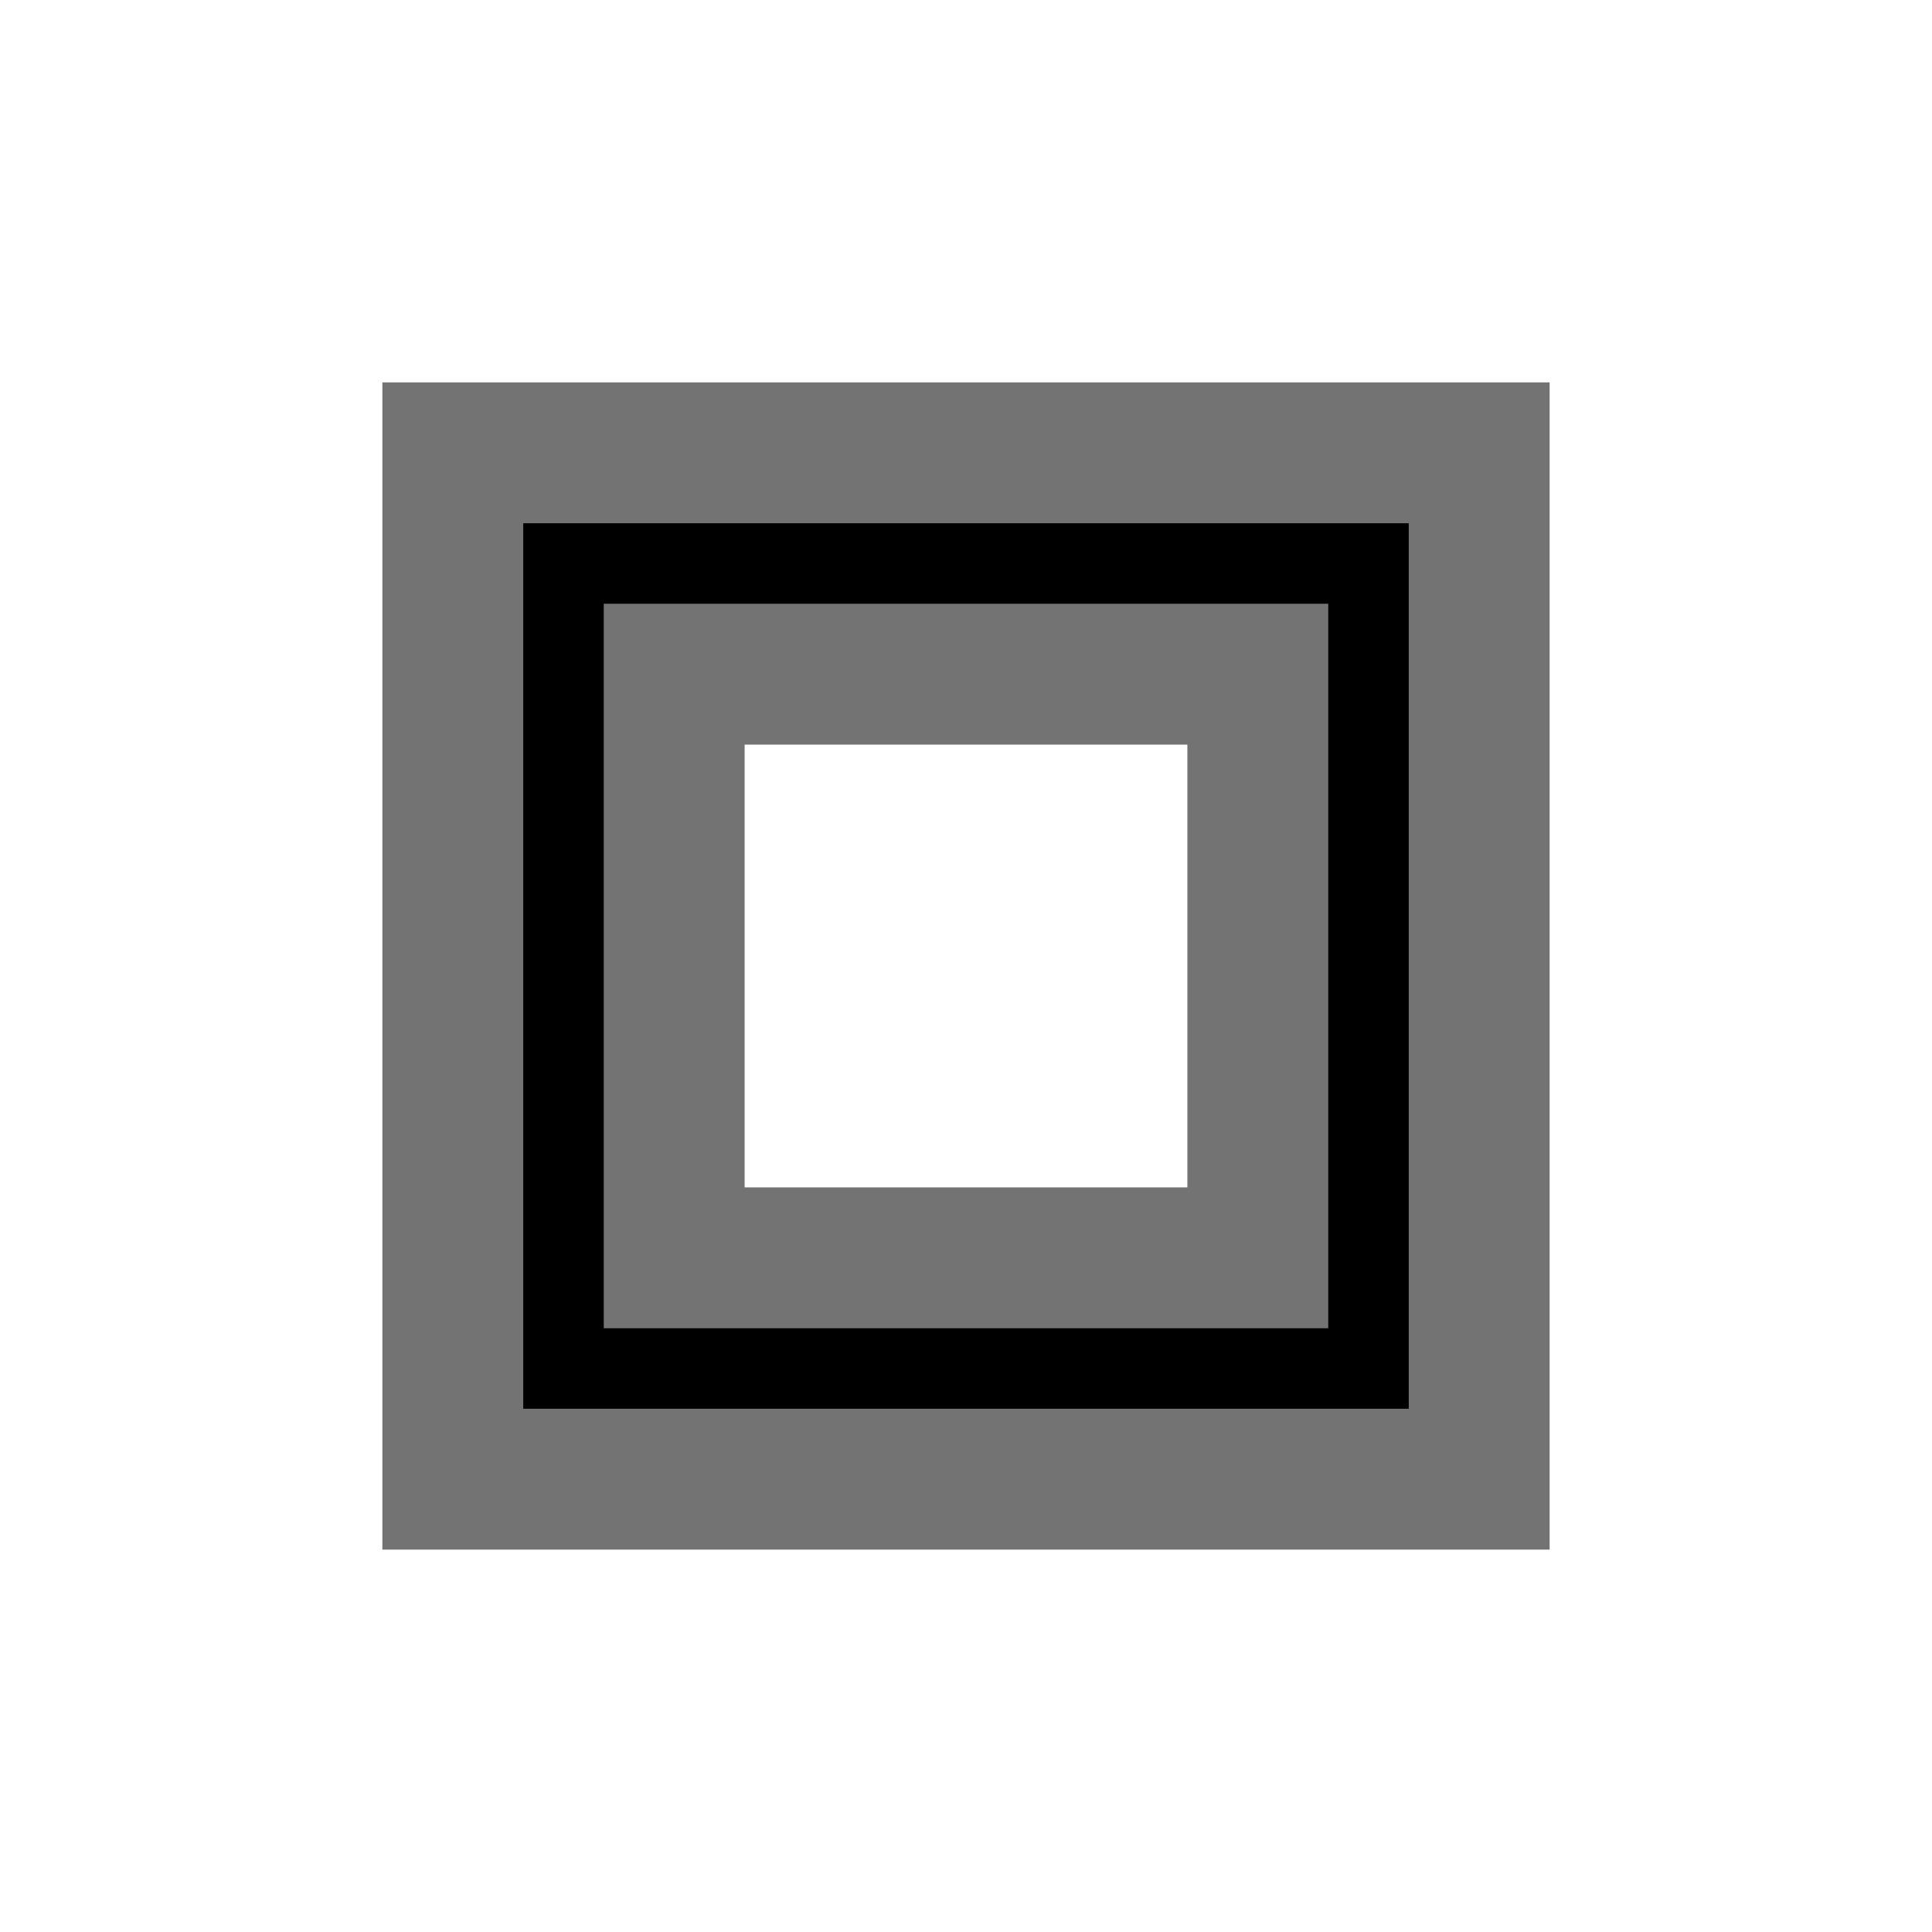
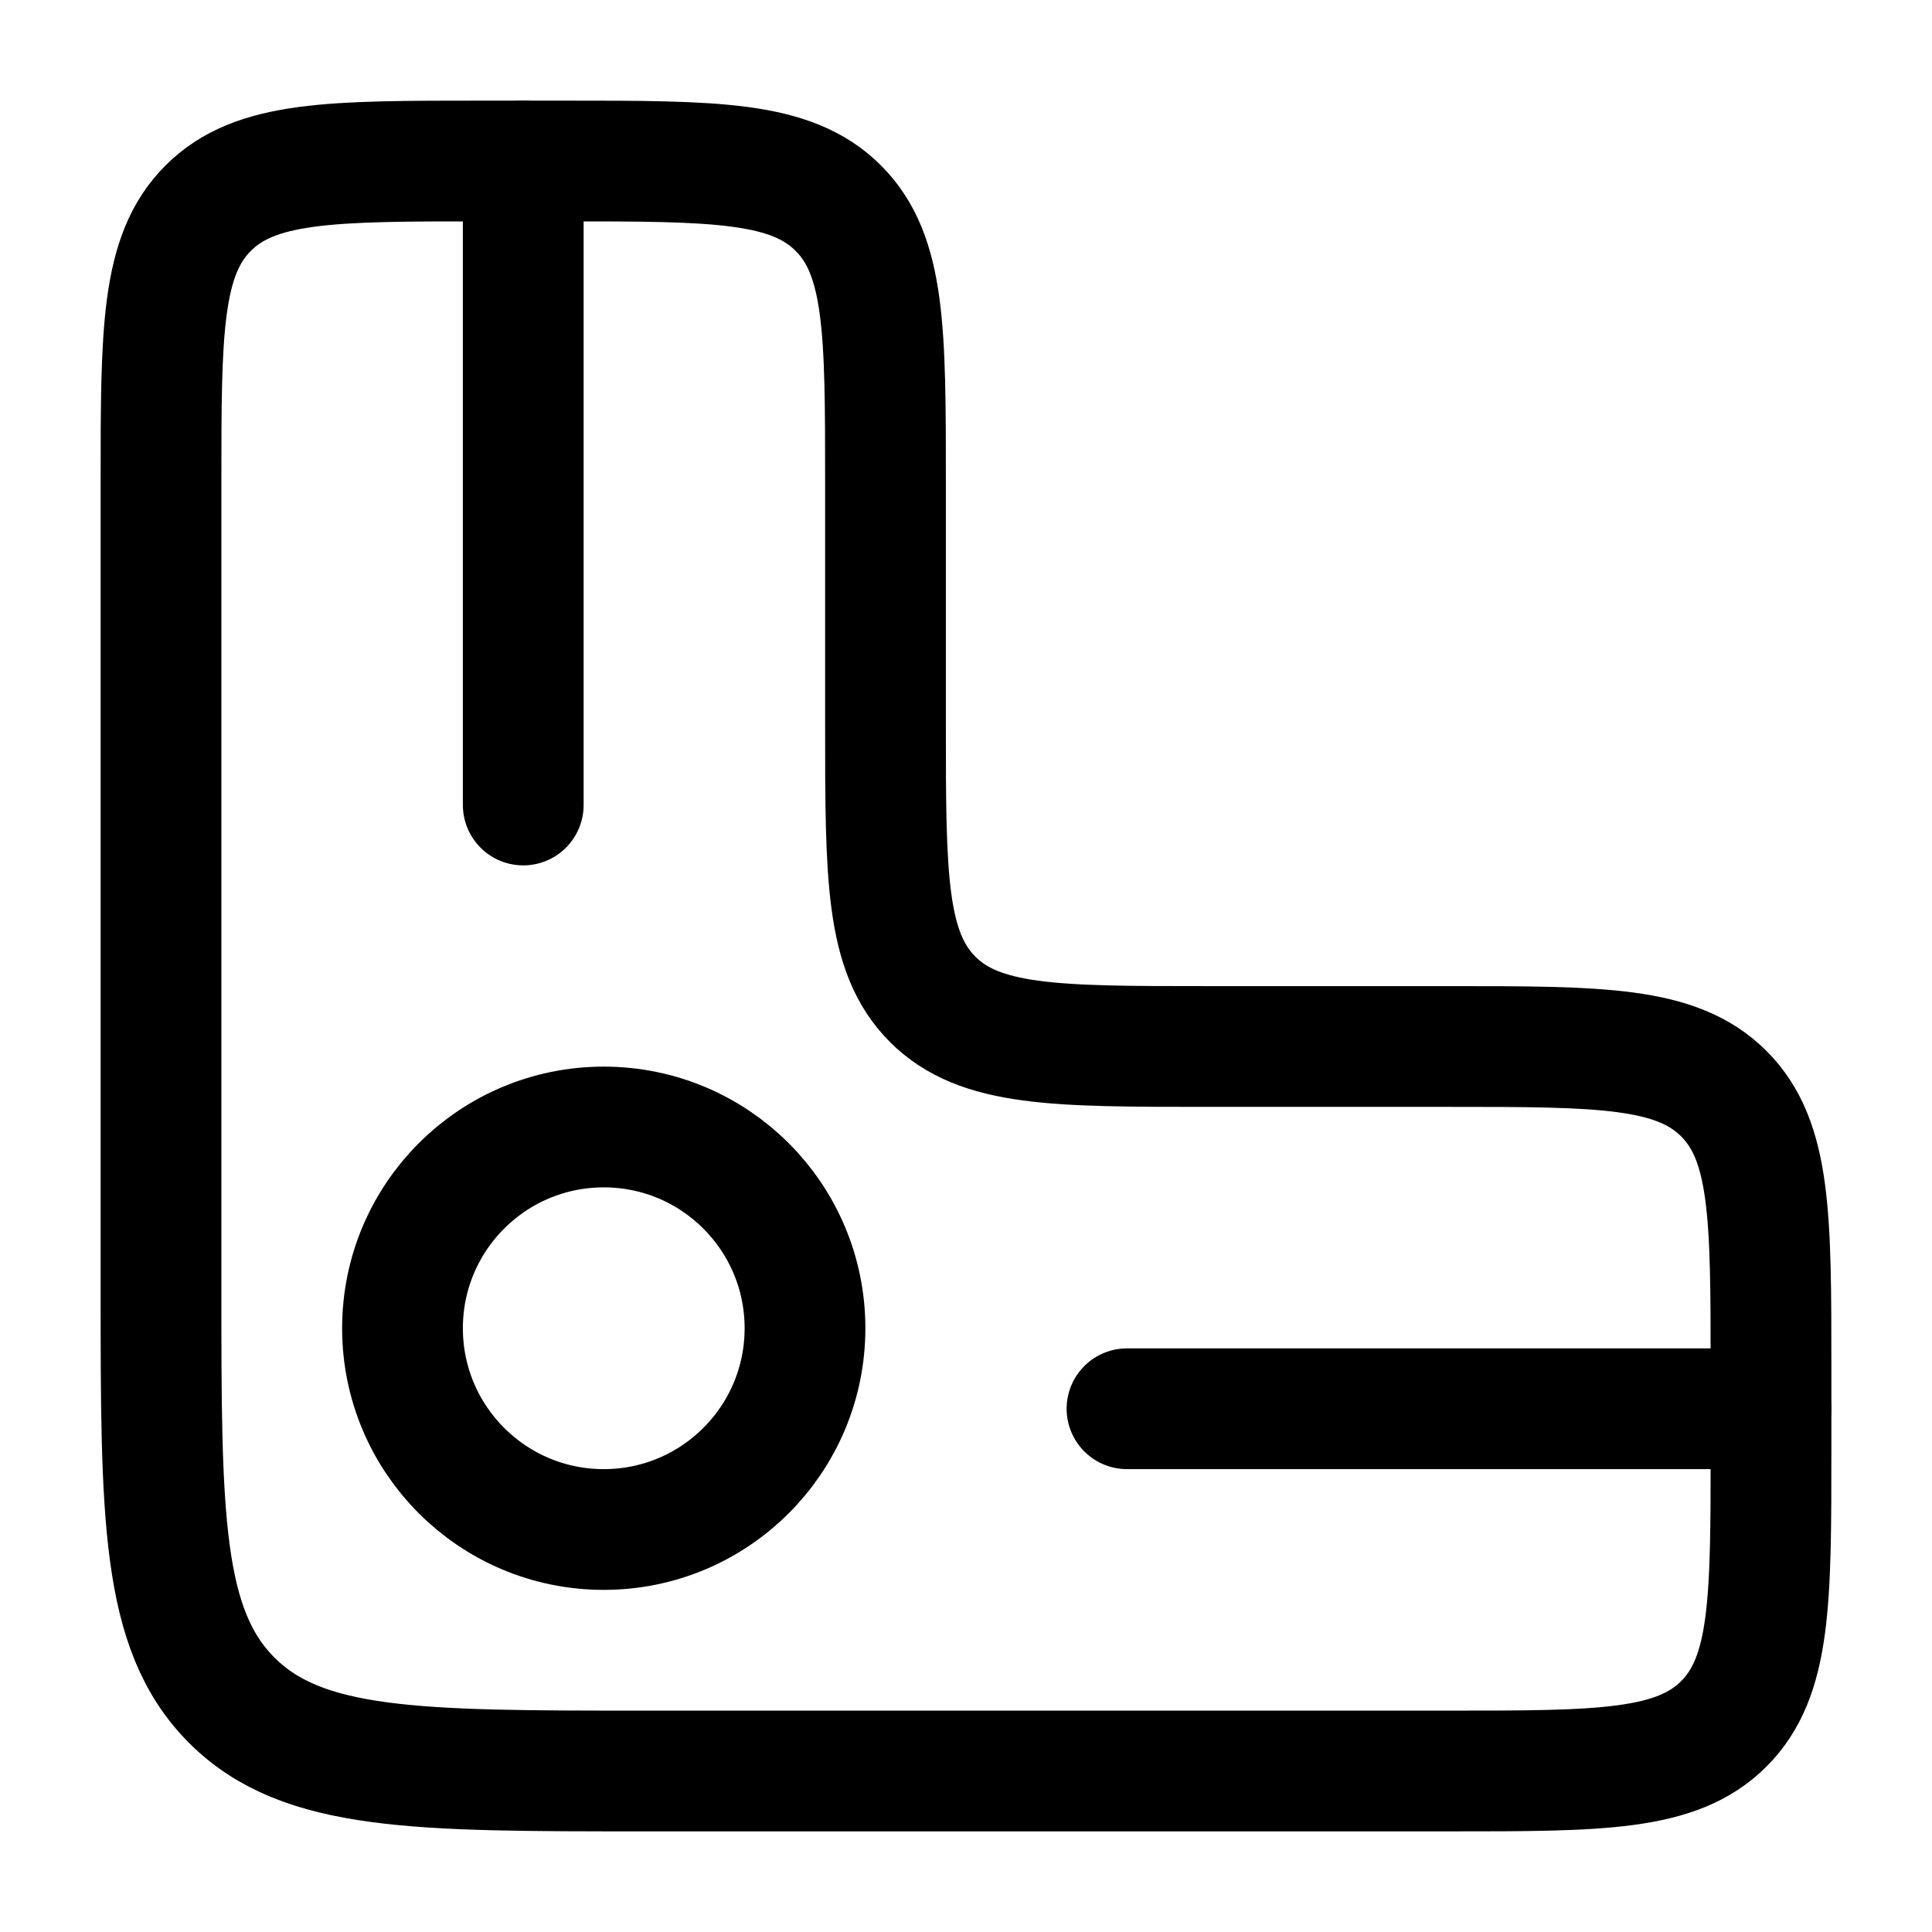
- <svg xmlns="http://www.w3.org/2000/svg" width="24" height="24" viewBox="0 0 24 24" fill="none" stroke="currentColor" stroke-width="1.5" stroke-linecap="butt" stroke-linejoin="miter">
-   <rect x="7" y="7" width="10" height="10" stroke-width="4.5" stroke-opacity="0.55" />
-   <rect x="7" y="7" width="10" height="10" stroke-width="1" />
+ <svg xmlns="http://www.w3.org/2000/svg" width="24" height="24" viewBox="0 0 24 24" fill="none">
+   <path d="M8 22H18C19.886 22 20.828 22 21.414 21.414C22 20.828 22 19.886 22 18V17C22 15.114 22 14.172 21.414 13.586C20.828 13 19.886 13 18 13L15 13C13.114 13 12.172 13 11.586 12.414C11 11.828 11 10.886 11 9V6C11 4.114 11 3.172 10.414 2.586C9.828 2 8.886 2 7 2L6 2C4.114 2 3.172 2 2.586 2.586C2 3.172 2 4.114 2 6L2 16C2 18.828 2 20.243 2.879 21.121C3.757 22 5.172 22 8 22Z" stroke="currentColor" stroke-linecap="round" stroke-linejoin="round" stroke-width="1.5" />
+   <path d="M10 16.5C10 17.881 8.881 19 7.5 19C6.119 19 5 17.881 5 16.5C5 15.119 6.119 14 7.5 14C8.881 14 10 15.119 10 16.5Z" stroke="currentColor" stroke-width="1.5" />
+   <path d="M6.5 10V2" stroke="currentColor" stroke-linecap="round" stroke-width="1.5" />
+   <path d="M14 17.5H22" stroke="currentColor" stroke-linecap="round" stroke-width="1.5" />
</svg>
